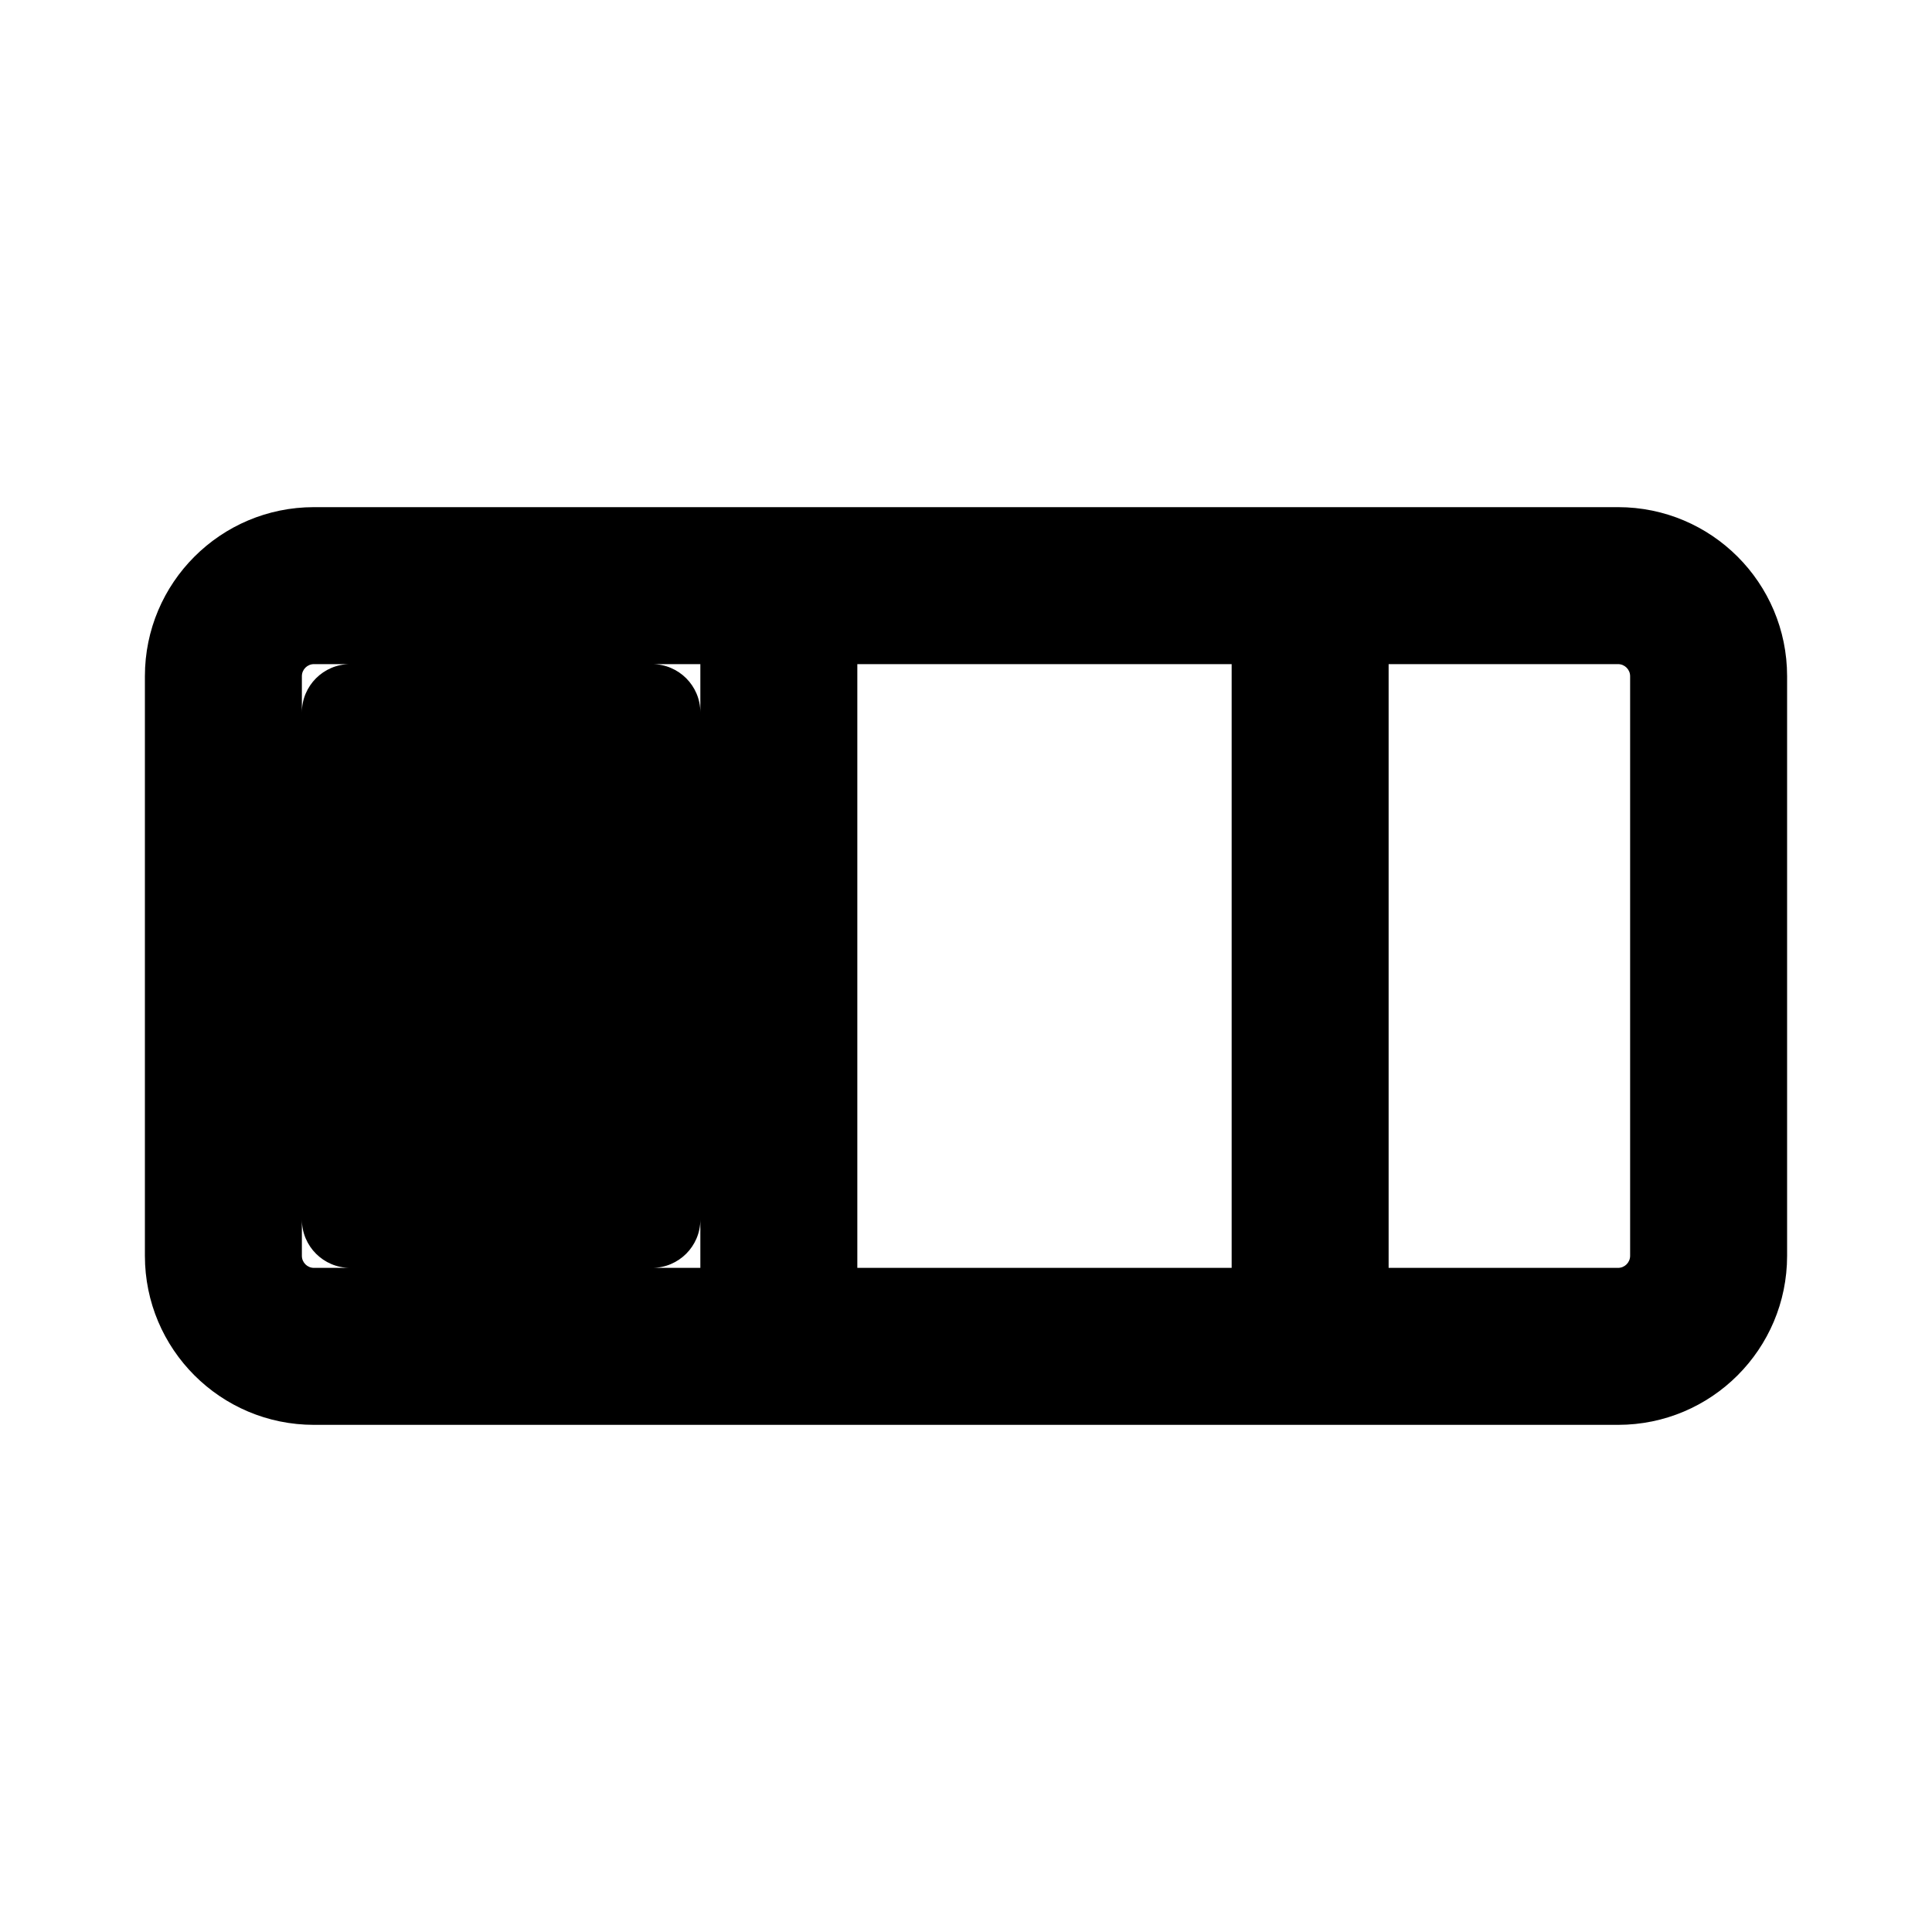
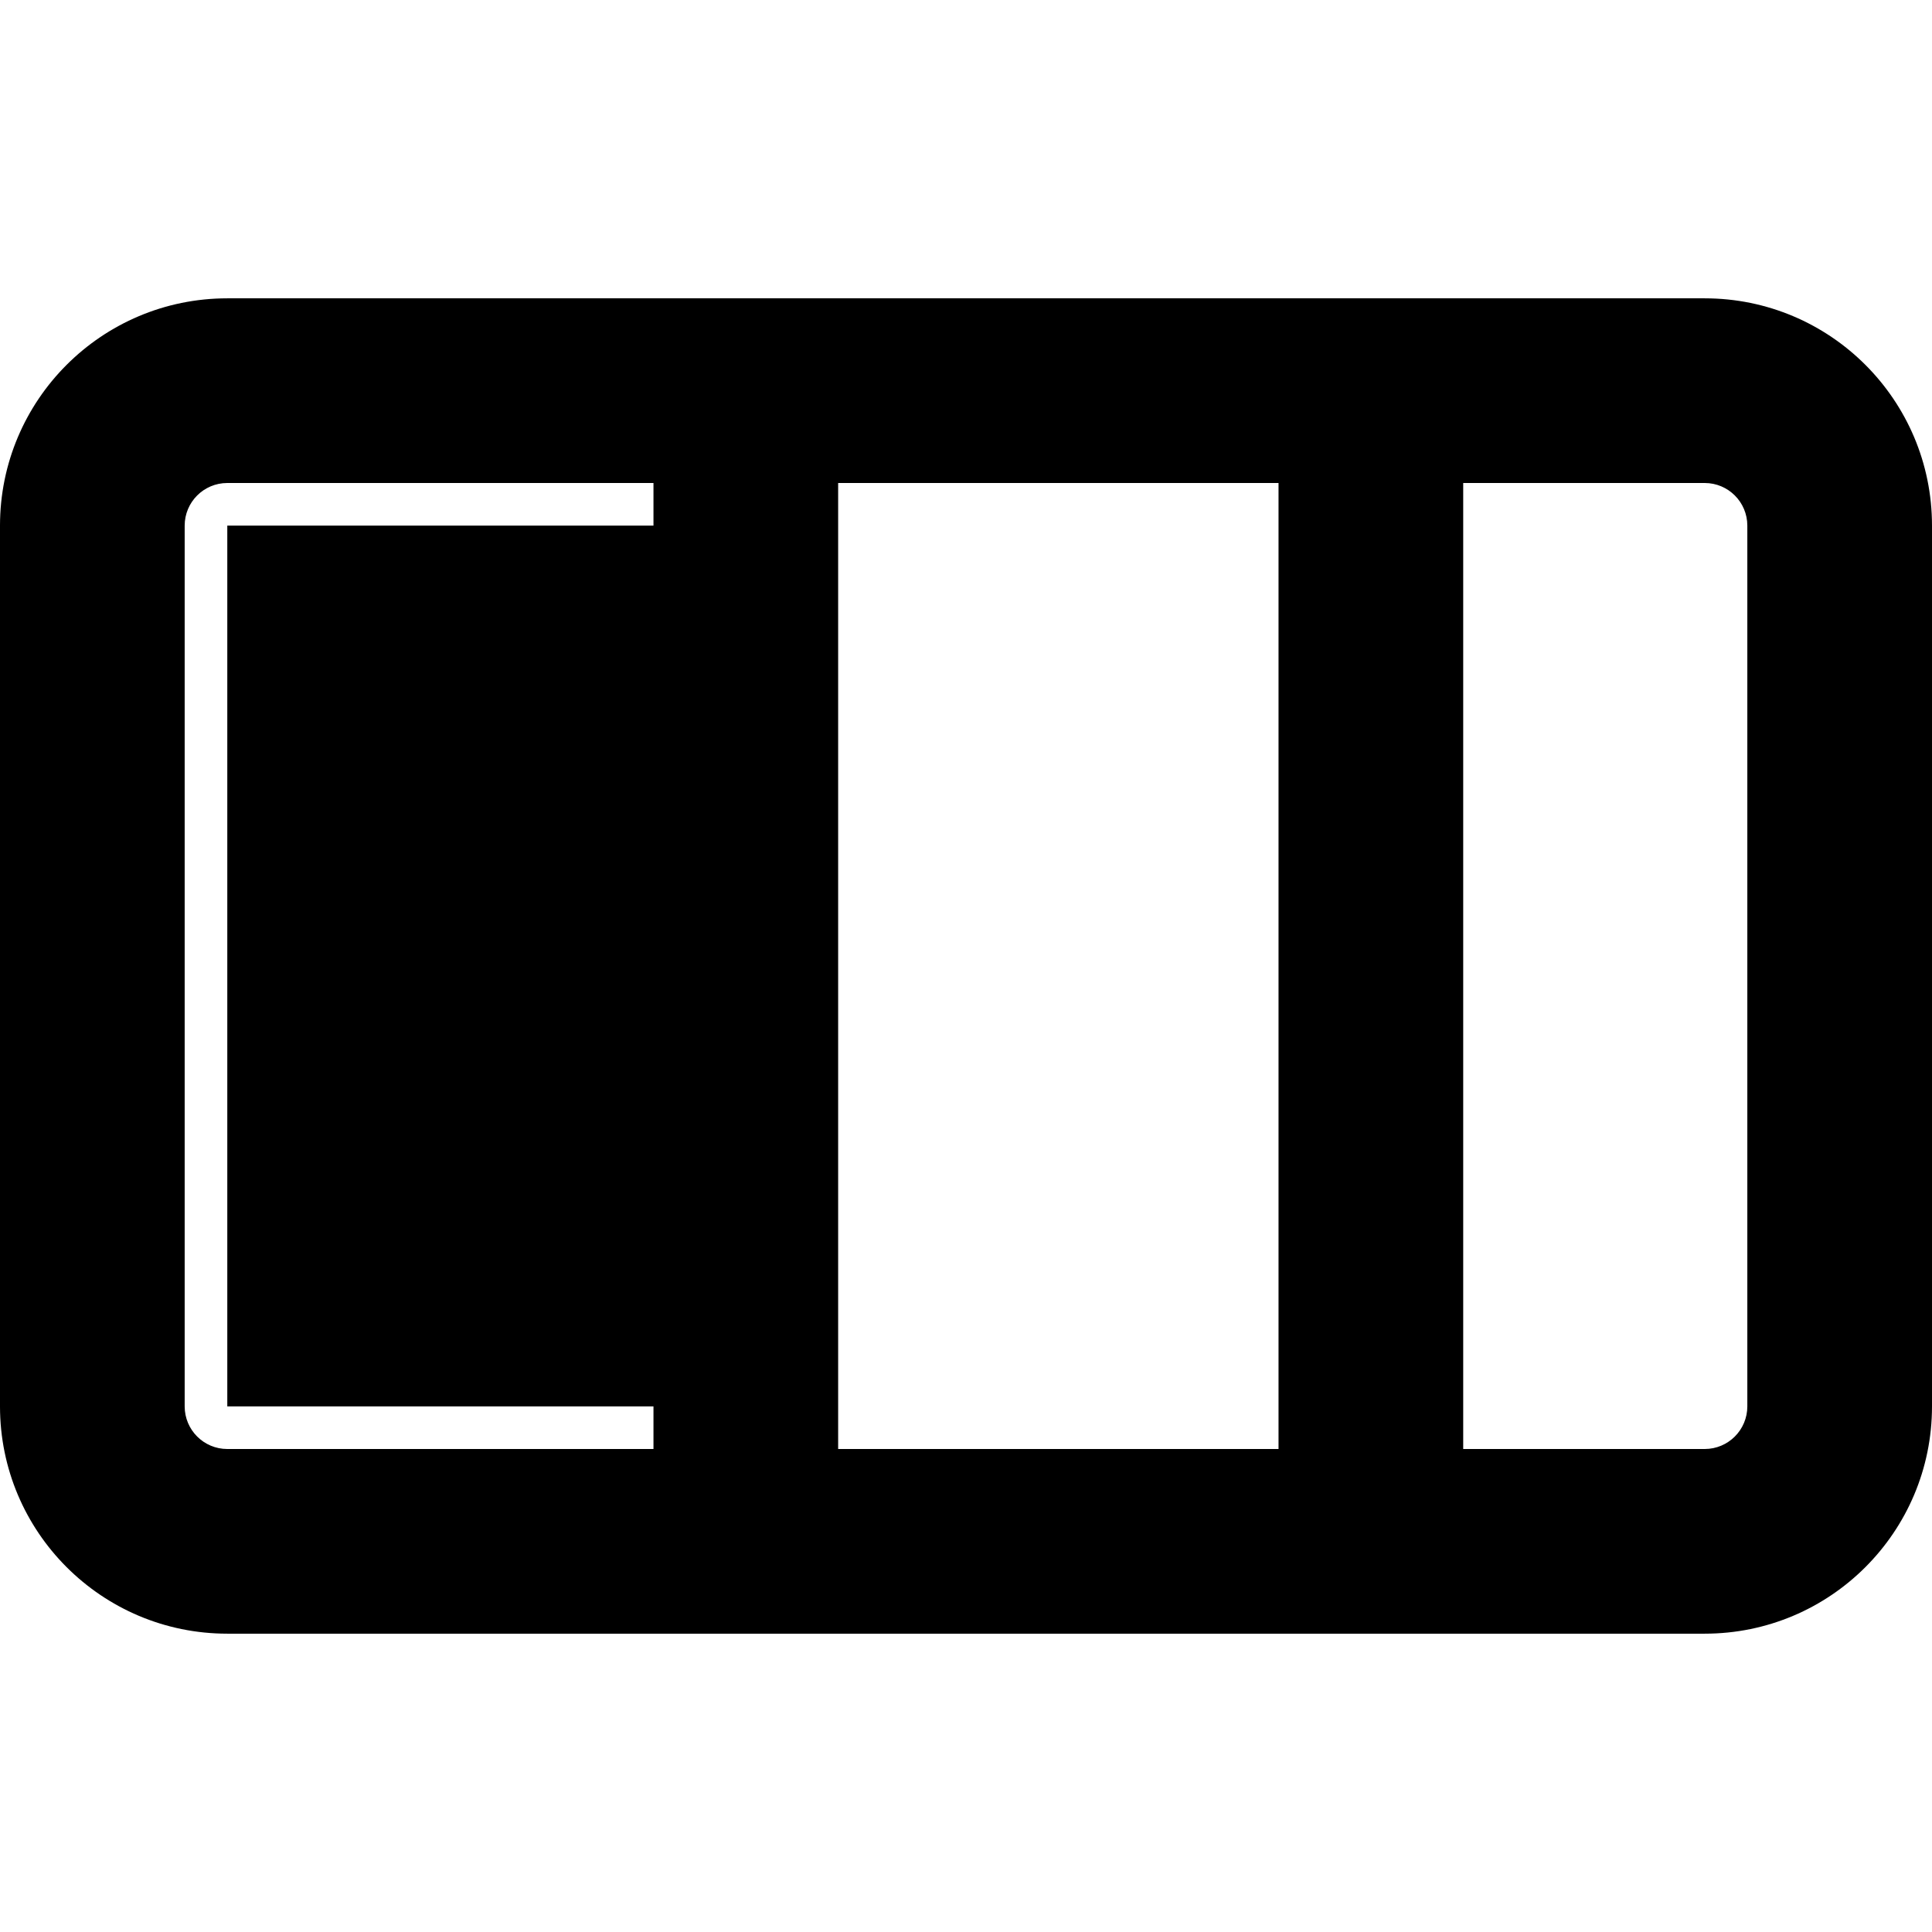
<svg xmlns="http://www.w3.org/2000/svg" viewBox="0 0 640 640">
-   <path d="M104 168H536A56 56 0 0 1 592 224V416A56 56 0 0 1 536 472H104A56 56 0 0 1 48 416V224A56 56 0 0 1 104 168ZM104 220A4 4 0 0 0 100 224V416A4 4 0 0 0 104 420H536A4 4 0 0 0 540 416V224A4 4 0 0 0 536 220ZM232 168H284V472H232ZM408 168H460V472H408ZM116 220H216A16 16 0 0 1 232 236V404A16 16 0 0 1 216 420H116A16 16 0 0 1 100 404V236A16 16 0 0 1 116 220Z" />
+   <path d="M75.294 98.824H564.706A75.294 75.294 0 0 1 640 174.118V465.882A75.294 75.294 0 0 1 564.706 541.176H75.294A75.294 75.294 0 0 1 0 465.882V174.118A75.294 75.294 0 0 1 75.294 98.824ZM75.294 160A14.118 14.118 0 0 0 61.176 174.118V465.882A14.118 14.118 0 0 0 75.294 480H564.706A14.118 14.118 0 0 0 578.824 465.882V174.118A14.118 14.118 0 0 0 564.706 160ZM216.471 98.824H277.647V541.176H216.471ZM423.529 98.824H484.706V541.176H423.529ZM75.294 174.118H216.471V465.882H75.294Z" />
</svg>
